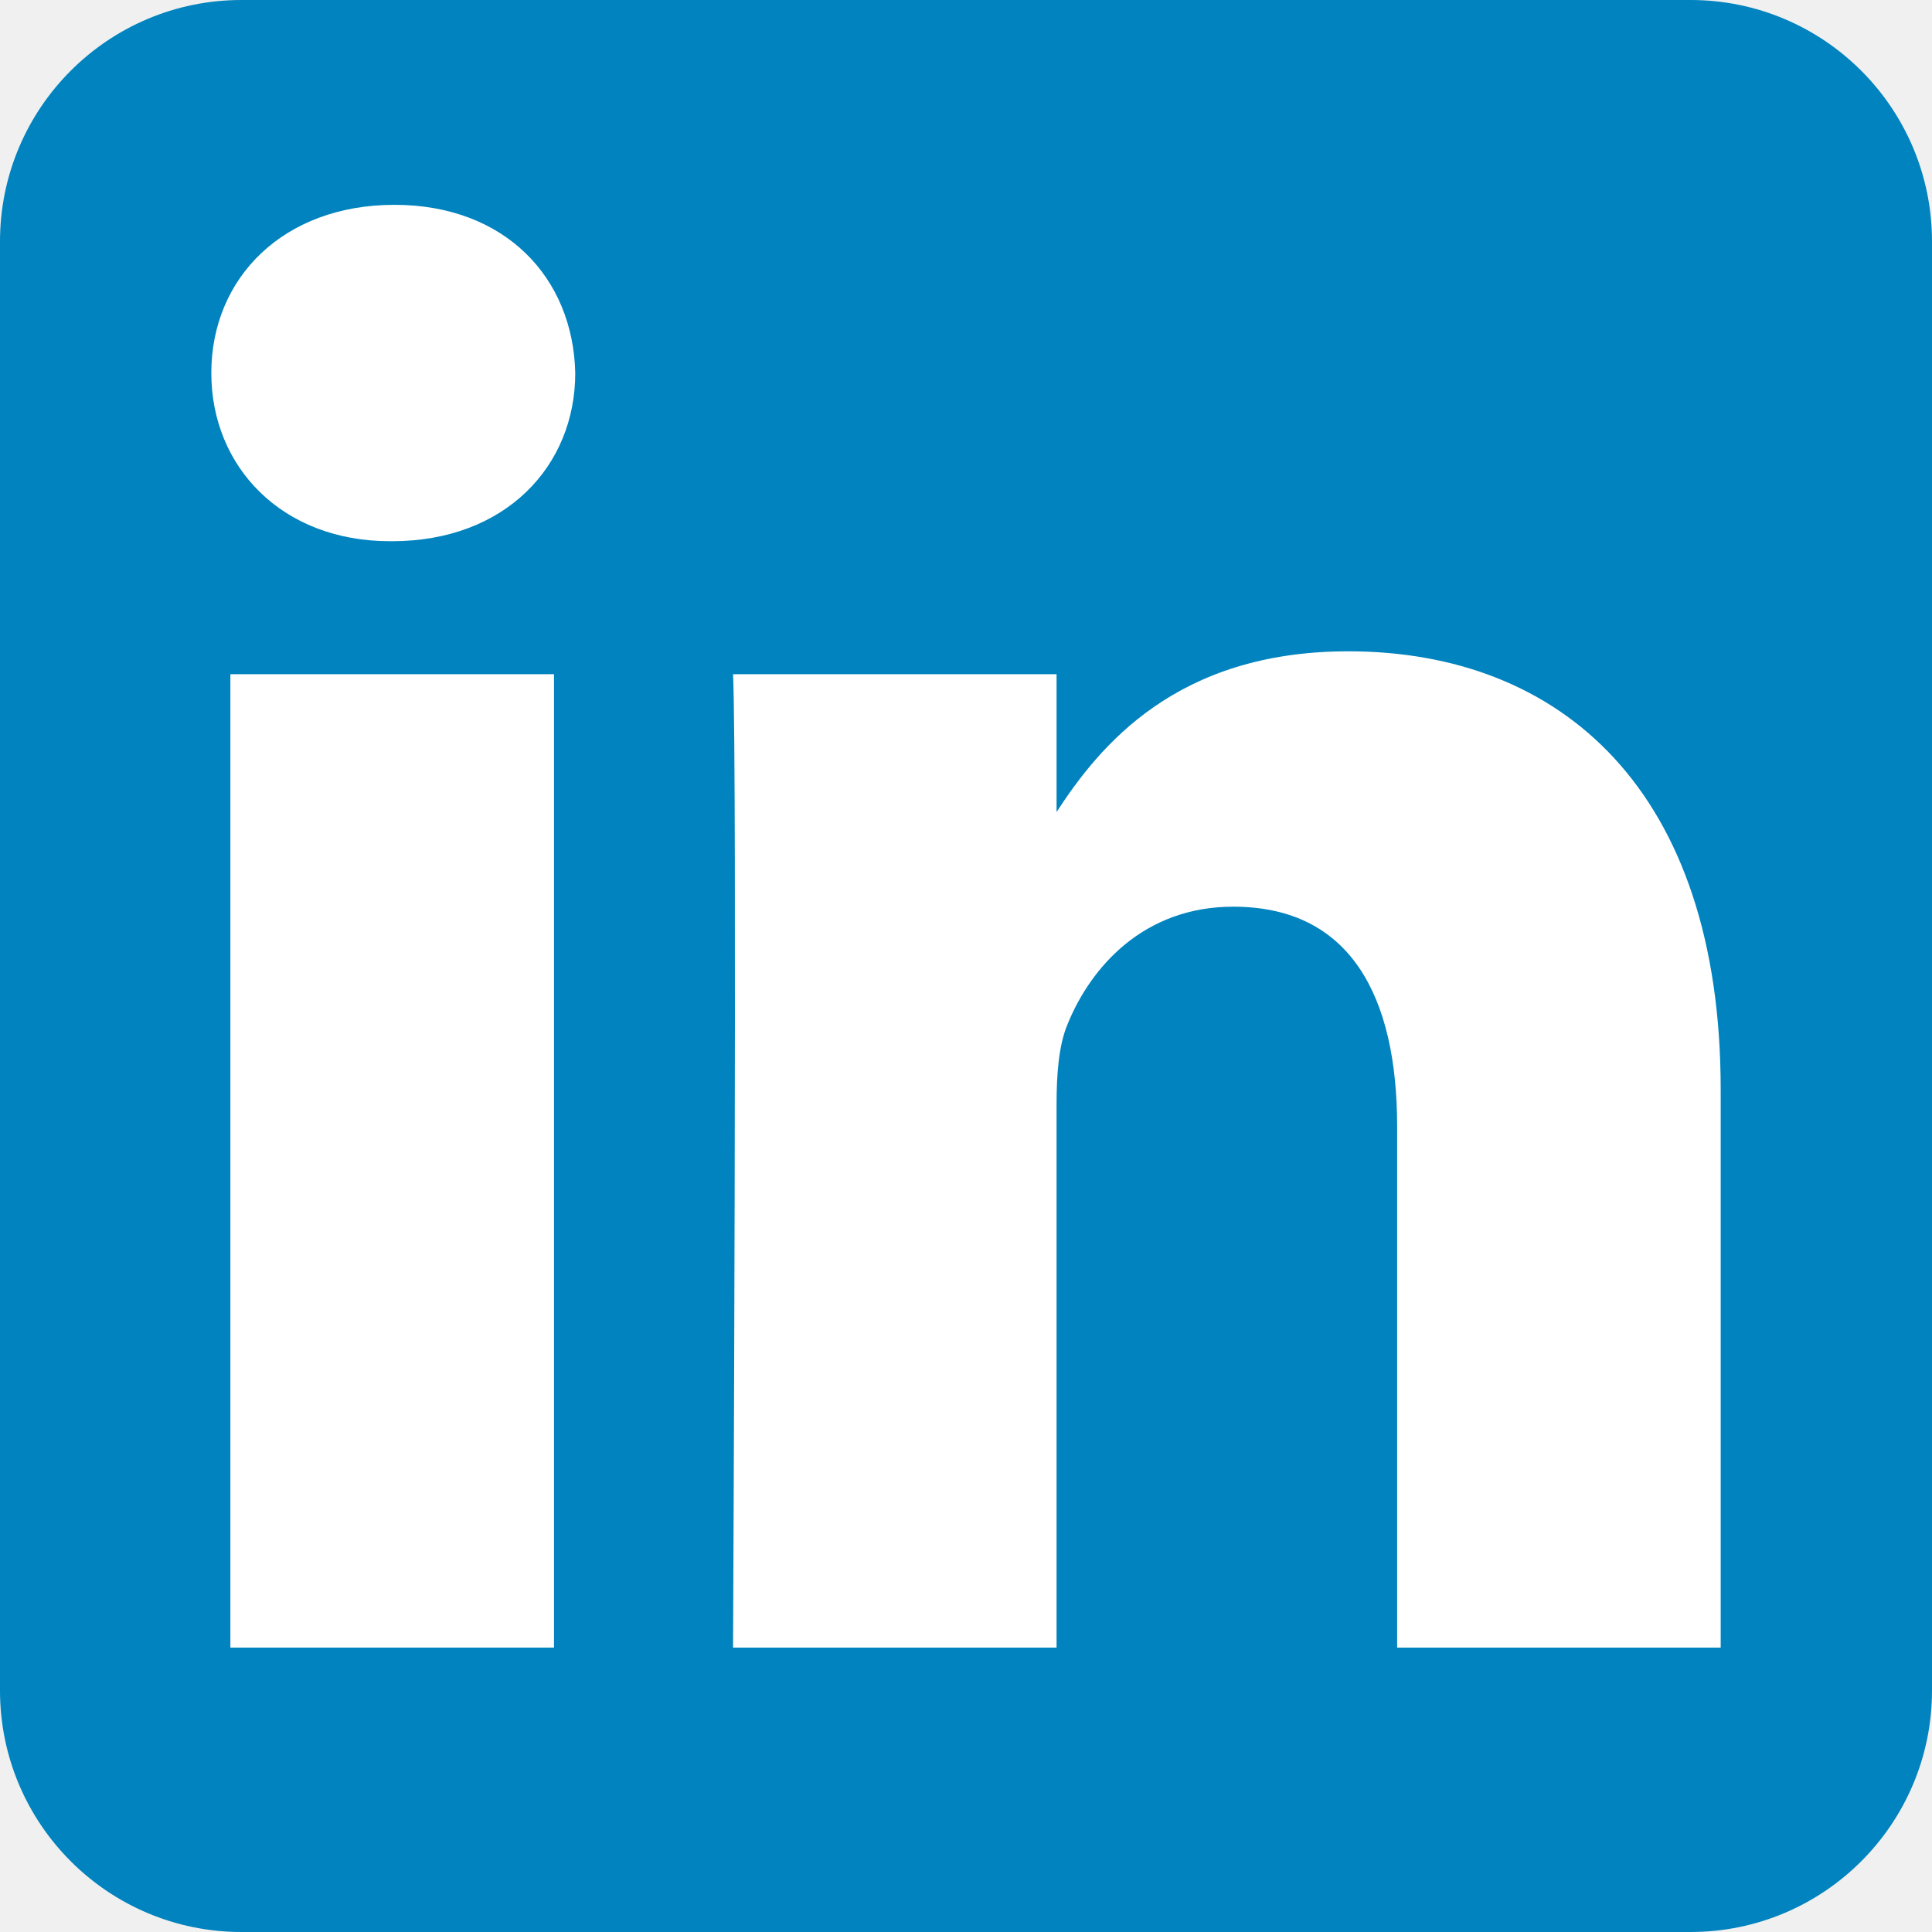
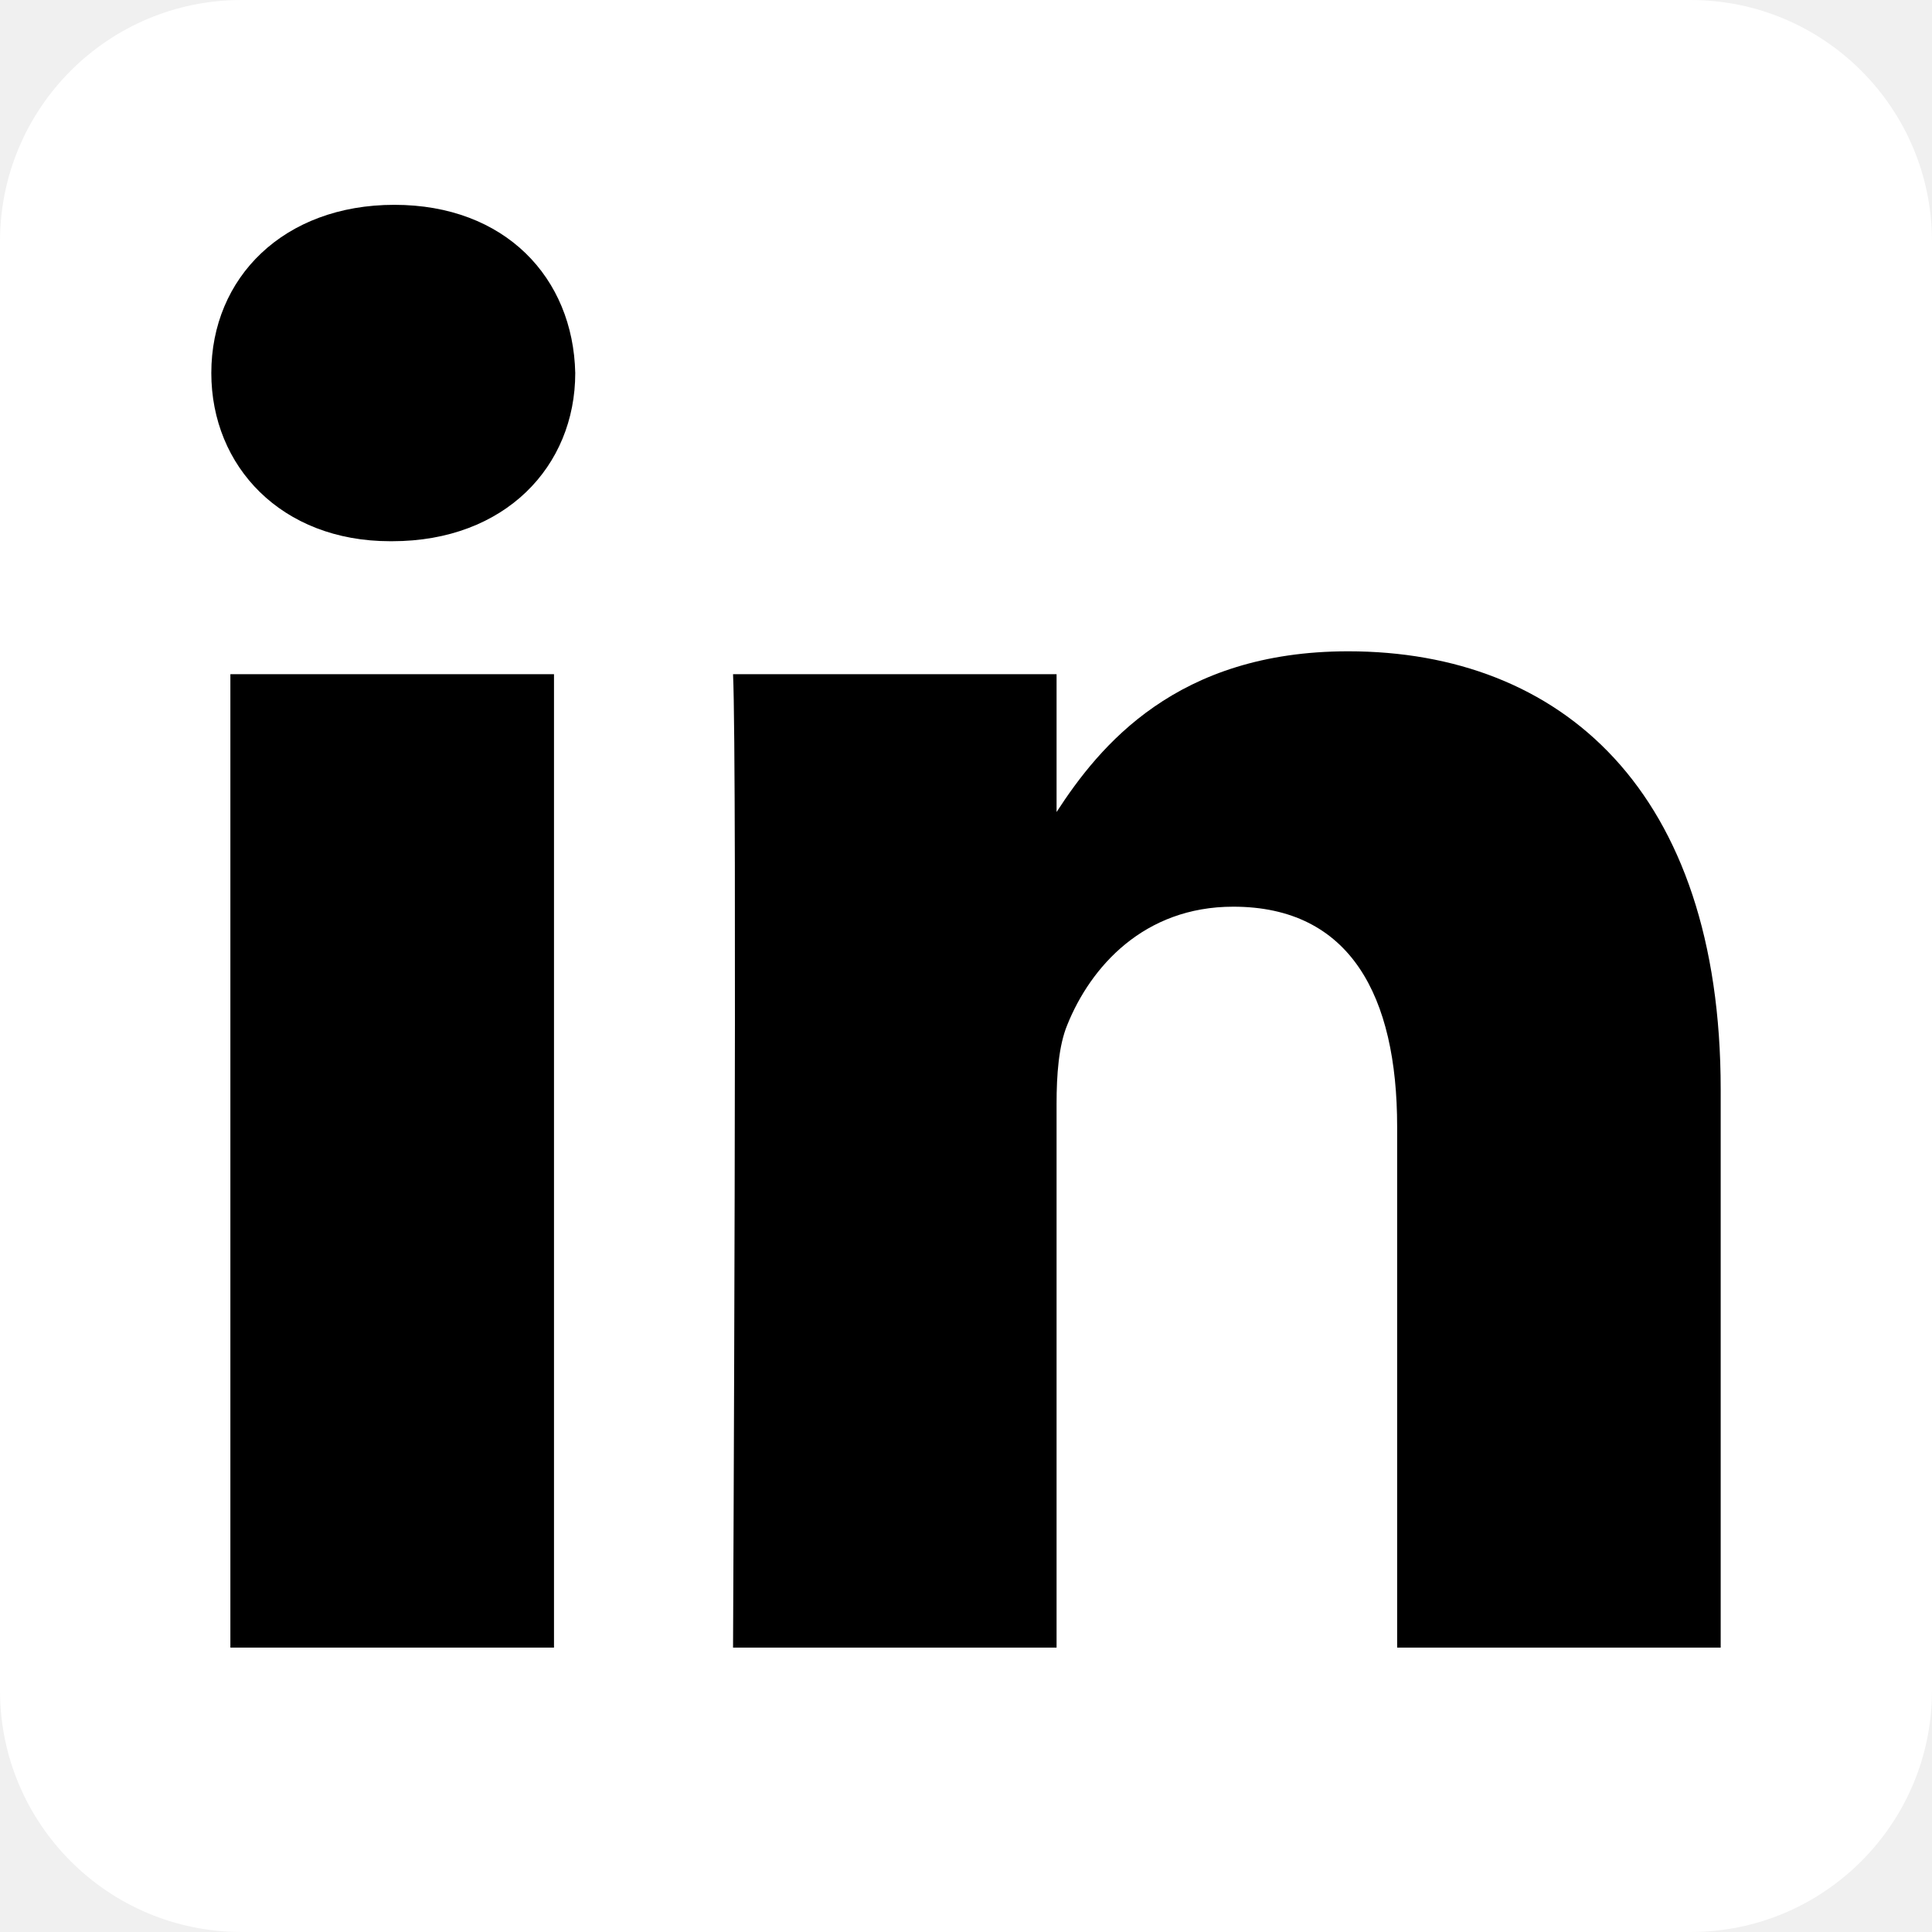
- <svg xmlns="http://www.w3.org/2000/svg" height="512" id="Layer_1" version="1.1" viewBox="0 0 512 512" width="512" xml:space="preserve">
+ <svg xmlns="http://www.w3.org/2000/svg" viewBox="0 0 512 512" id="svg2" version="1.1">
  <defs id="defs12" />
  <g id="g5891">
-     <rect height="512" id="rect2987" rx="64" ry="64" style="fill:#0083be;fill-opacity:1;fill-rule:nonzero;stroke:none" width="512" x="0" y="5.6843419e-014" />
+     <rect height="512" id="rect2987" rx="64" ry="64" style="fill:#ffffff;fill-opacity:1;fill-rule:nonzero;stroke:none" width="512" x="0" y="5.6843419e-014" />
    <g id="g9-1" transform="matrix(1.553795,0,0,1.553795,-140.8733,-132.6455)">
-       <rect height="166.021" id="rect11" style="fill:#ffffff" width="55.194" x="129.957" y="200.357" />
-       <path d="m 157.927,120.303 c -18.884,0 -31.222,12.415 -31.222,28.687 0,15.93 11.963,28.687 30.491,28.687 h 0.357 c 19.245,0 31.224,-12.757 31.224,-28.687 -0.357,-16.272 -11.978,-28.687 -30.85,-28.687 z" id="path13-0" style="fill:#ffffff" />
-       <path d="m 320.604,196.453 c -29.277,0 -42.391,16.101 -49.734,27.41 v -23.506 h -55.18 c 0.732,15.573 0,166.021 0,166.021 h 55.179 V 273.66 c 0,-4.963 0.357,-9.924 1.82,-13.471 3.982,-9.911 13.068,-20.178 28.313,-20.178 19.959,0 27.955,15.23 27.955,37.539 v 88.828 h 55.182 v -95.206 c 0,-50.996 -27.227,-74.719 -63.535,-74.719 z" id="path15" style="fill:#ffffff" />
+       <rect height="166.021" id="rect11" style="fill:#000000;fill-opacity:1" width="55.194" x="129.957" y="200.357" />
+       <path d="m 157.927,120.303 c -18.884,0 -31.222,12.415 -31.222,28.687 0,15.93 11.963,28.687 30.491,28.687 h 0.357 c 19.245,0 31.224,-12.757 31.224,-28.687 -0.357,-16.272 -11.978,-28.687 -30.85,-28.687 z" id="path13-0" style="fill:#000000;fill-opacity:1" />
+       <path d="m 320.604,196.453 c -29.277,0 -42.391,16.101 -49.734,27.41 v -23.506 h -55.18 c 0.732,15.573 0,166.021 0,166.021 h 55.179 V 273.66 c 0,-4.963 0.357,-9.924 1.82,-13.471 3.982,-9.911 13.068,-20.178 28.313,-20.178 19.959,0 27.955,15.23 27.955,37.539 v 88.828 h 55.182 v -95.206 c 0,-50.996 -27.227,-74.719 -63.535,-74.719 z" id="path15" style="fill:#000000;fill-opacity:1" />
    </g>
  </g>
</svg>
